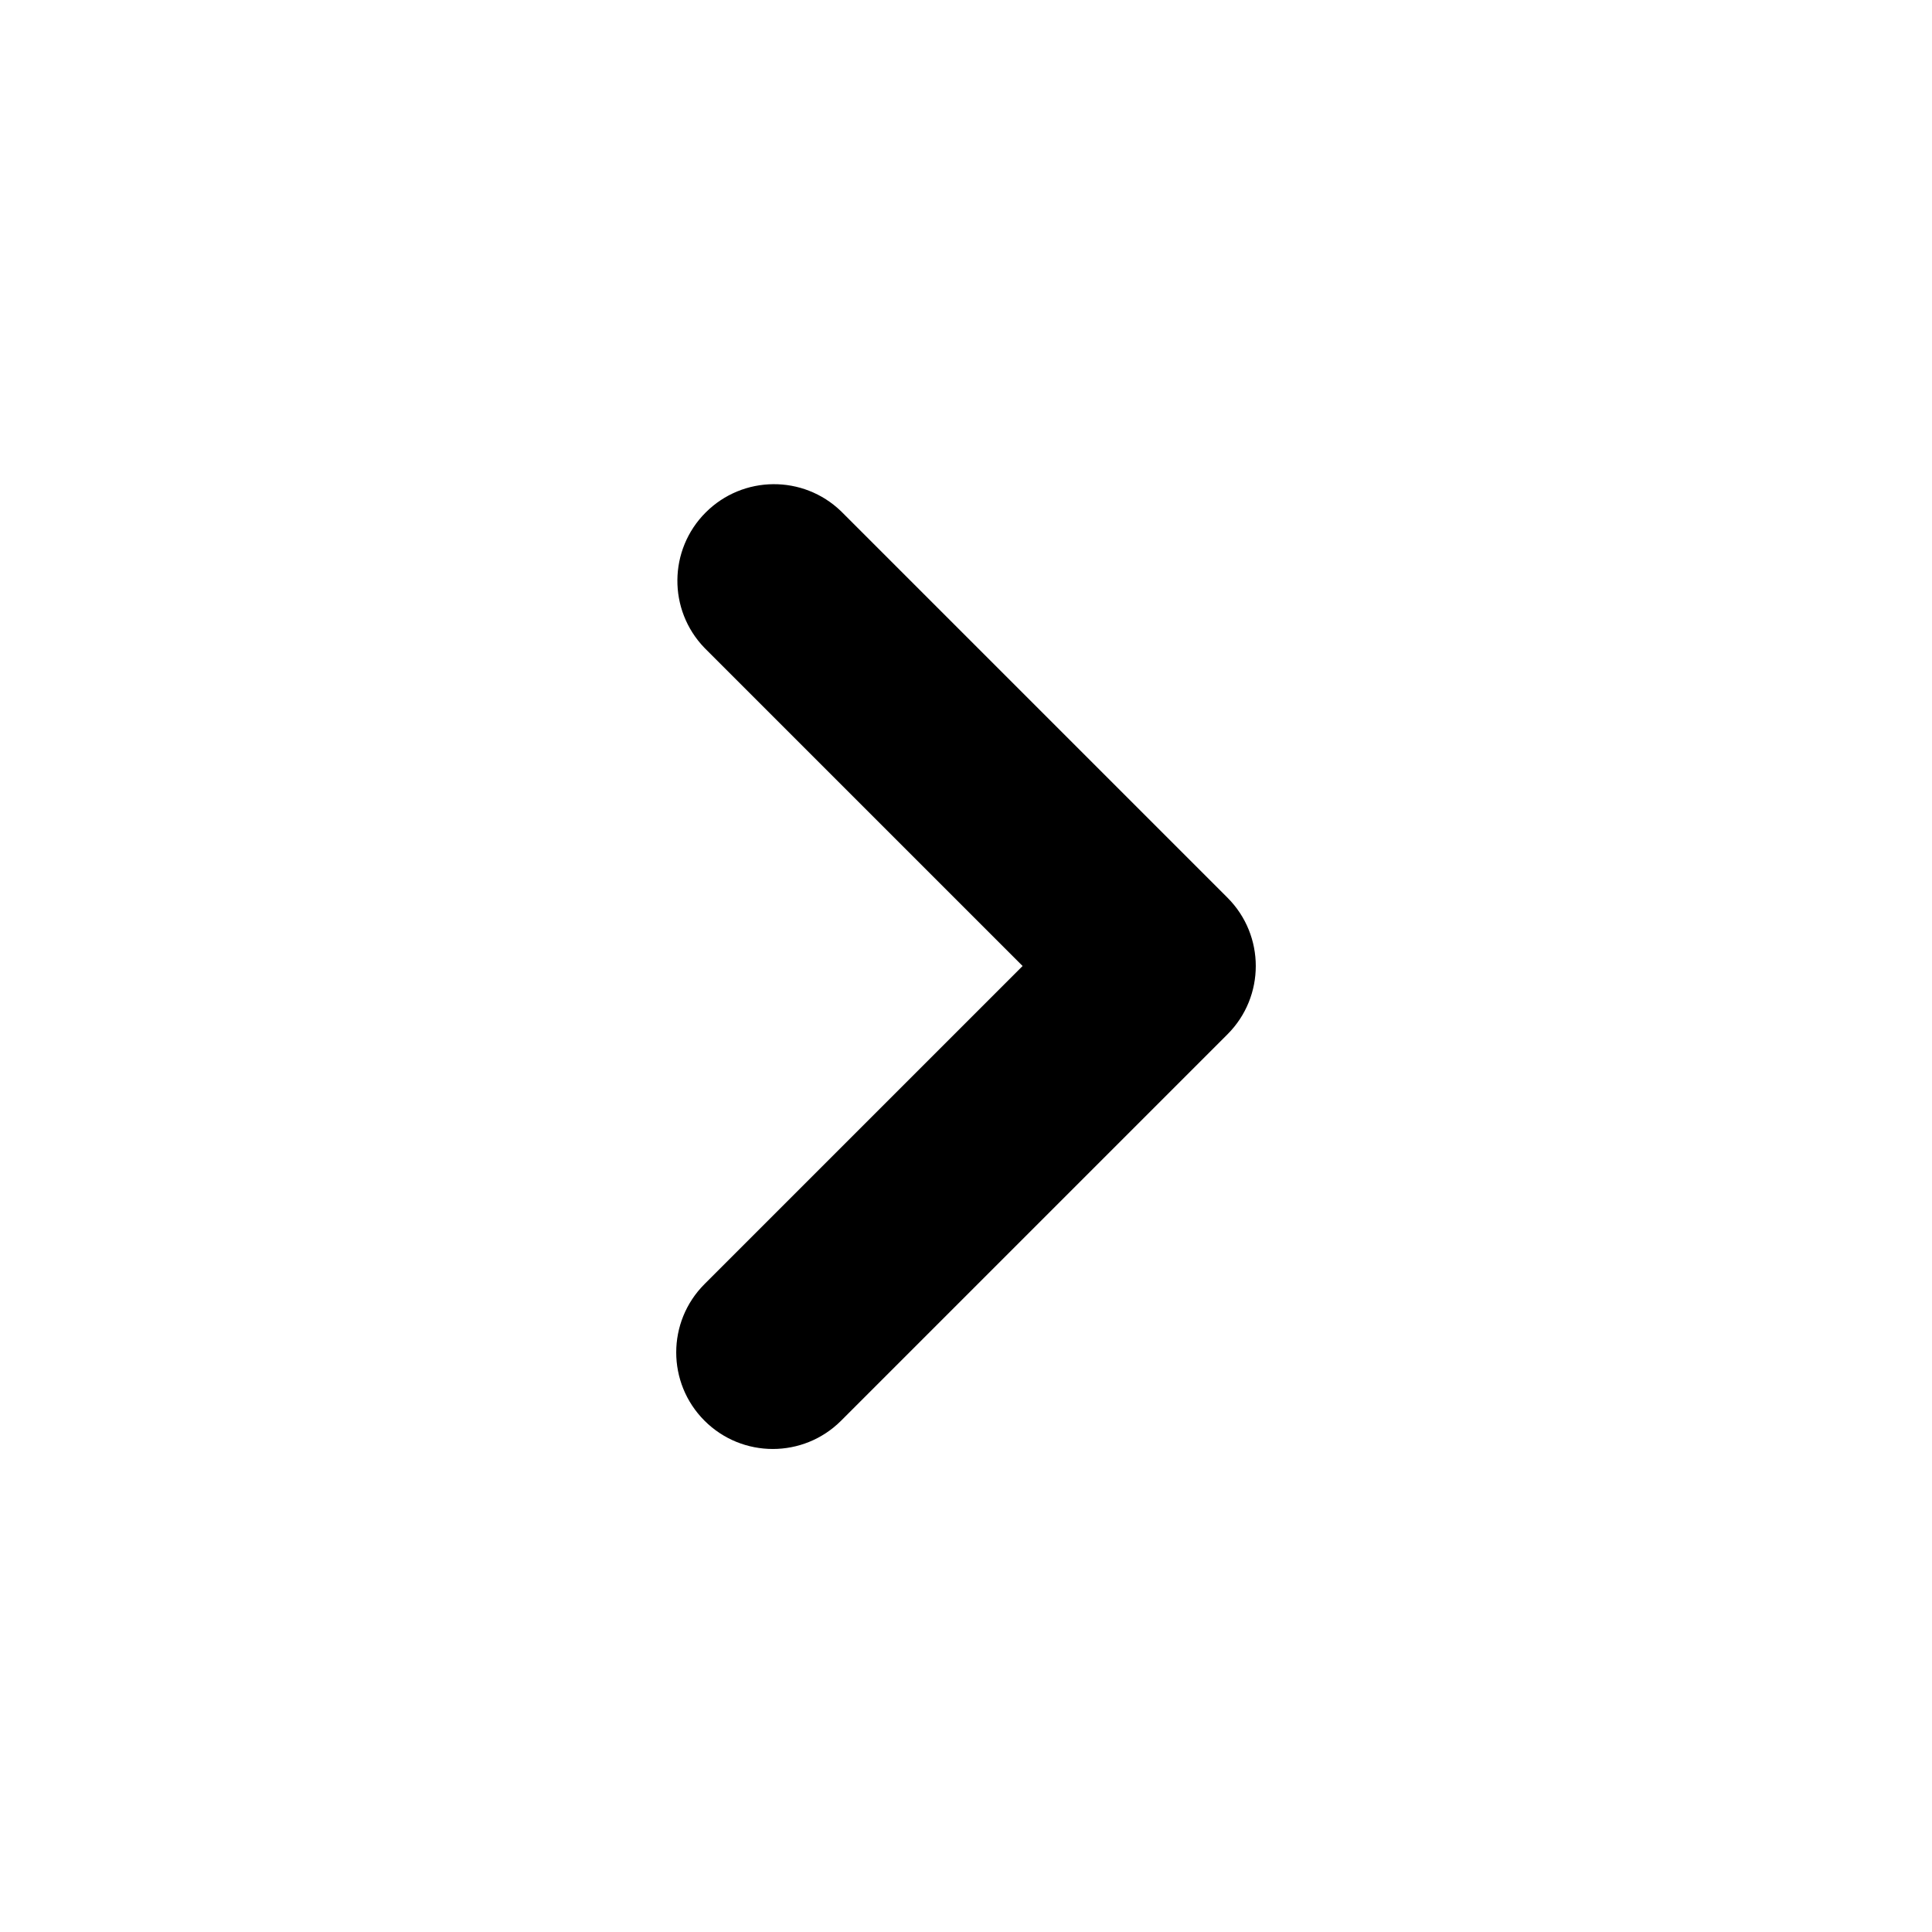
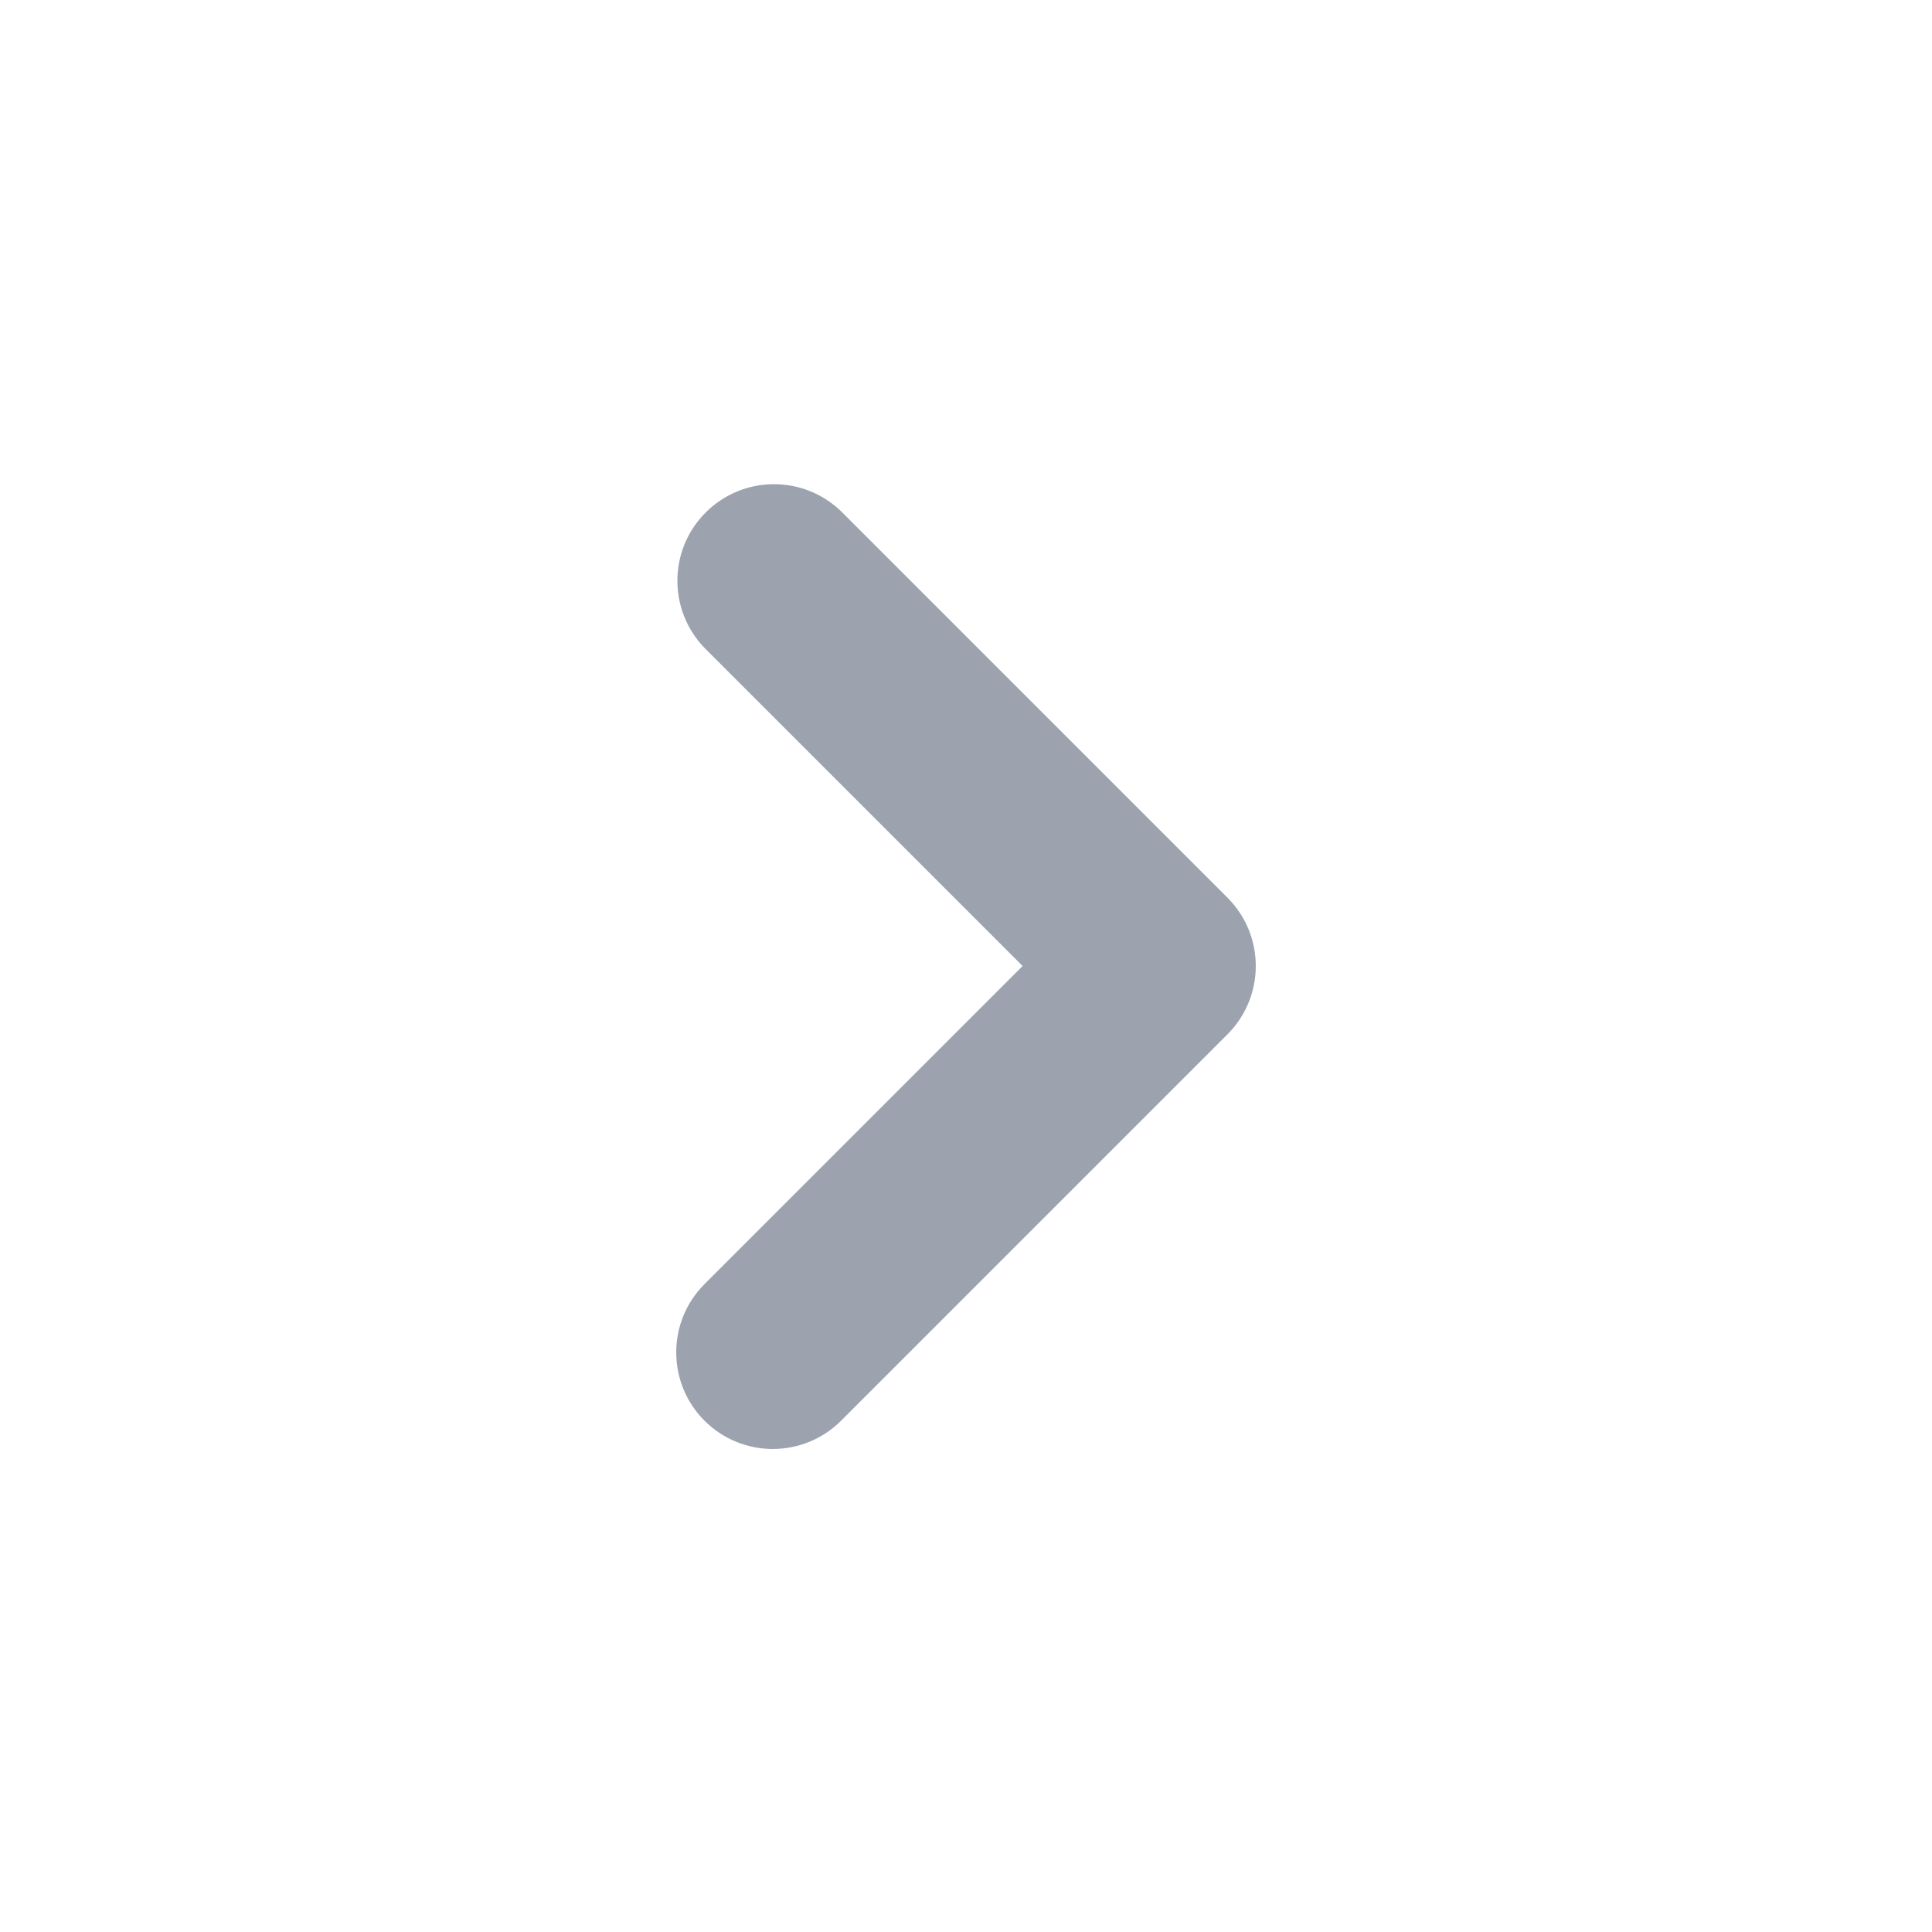
- <svg viewBox="0 0 20 20" fill="currentColor">
+ <svg xmlns="http://www.w3.org/2000/svg" width="16" height="16" viewBox="0 0 20 20" fill="#9CA3AF">
  <path fill-rule="evenodd" d="M7.293 14.707a1 1 0 010-1.414L10.586 10 7.293 6.707a1 1 0 011.414-1.414l4 4a1 1 0 010 1.414l-4 4a1 1 0 01-1.414 0z" clip-rule="evenodd" />
</svg>
